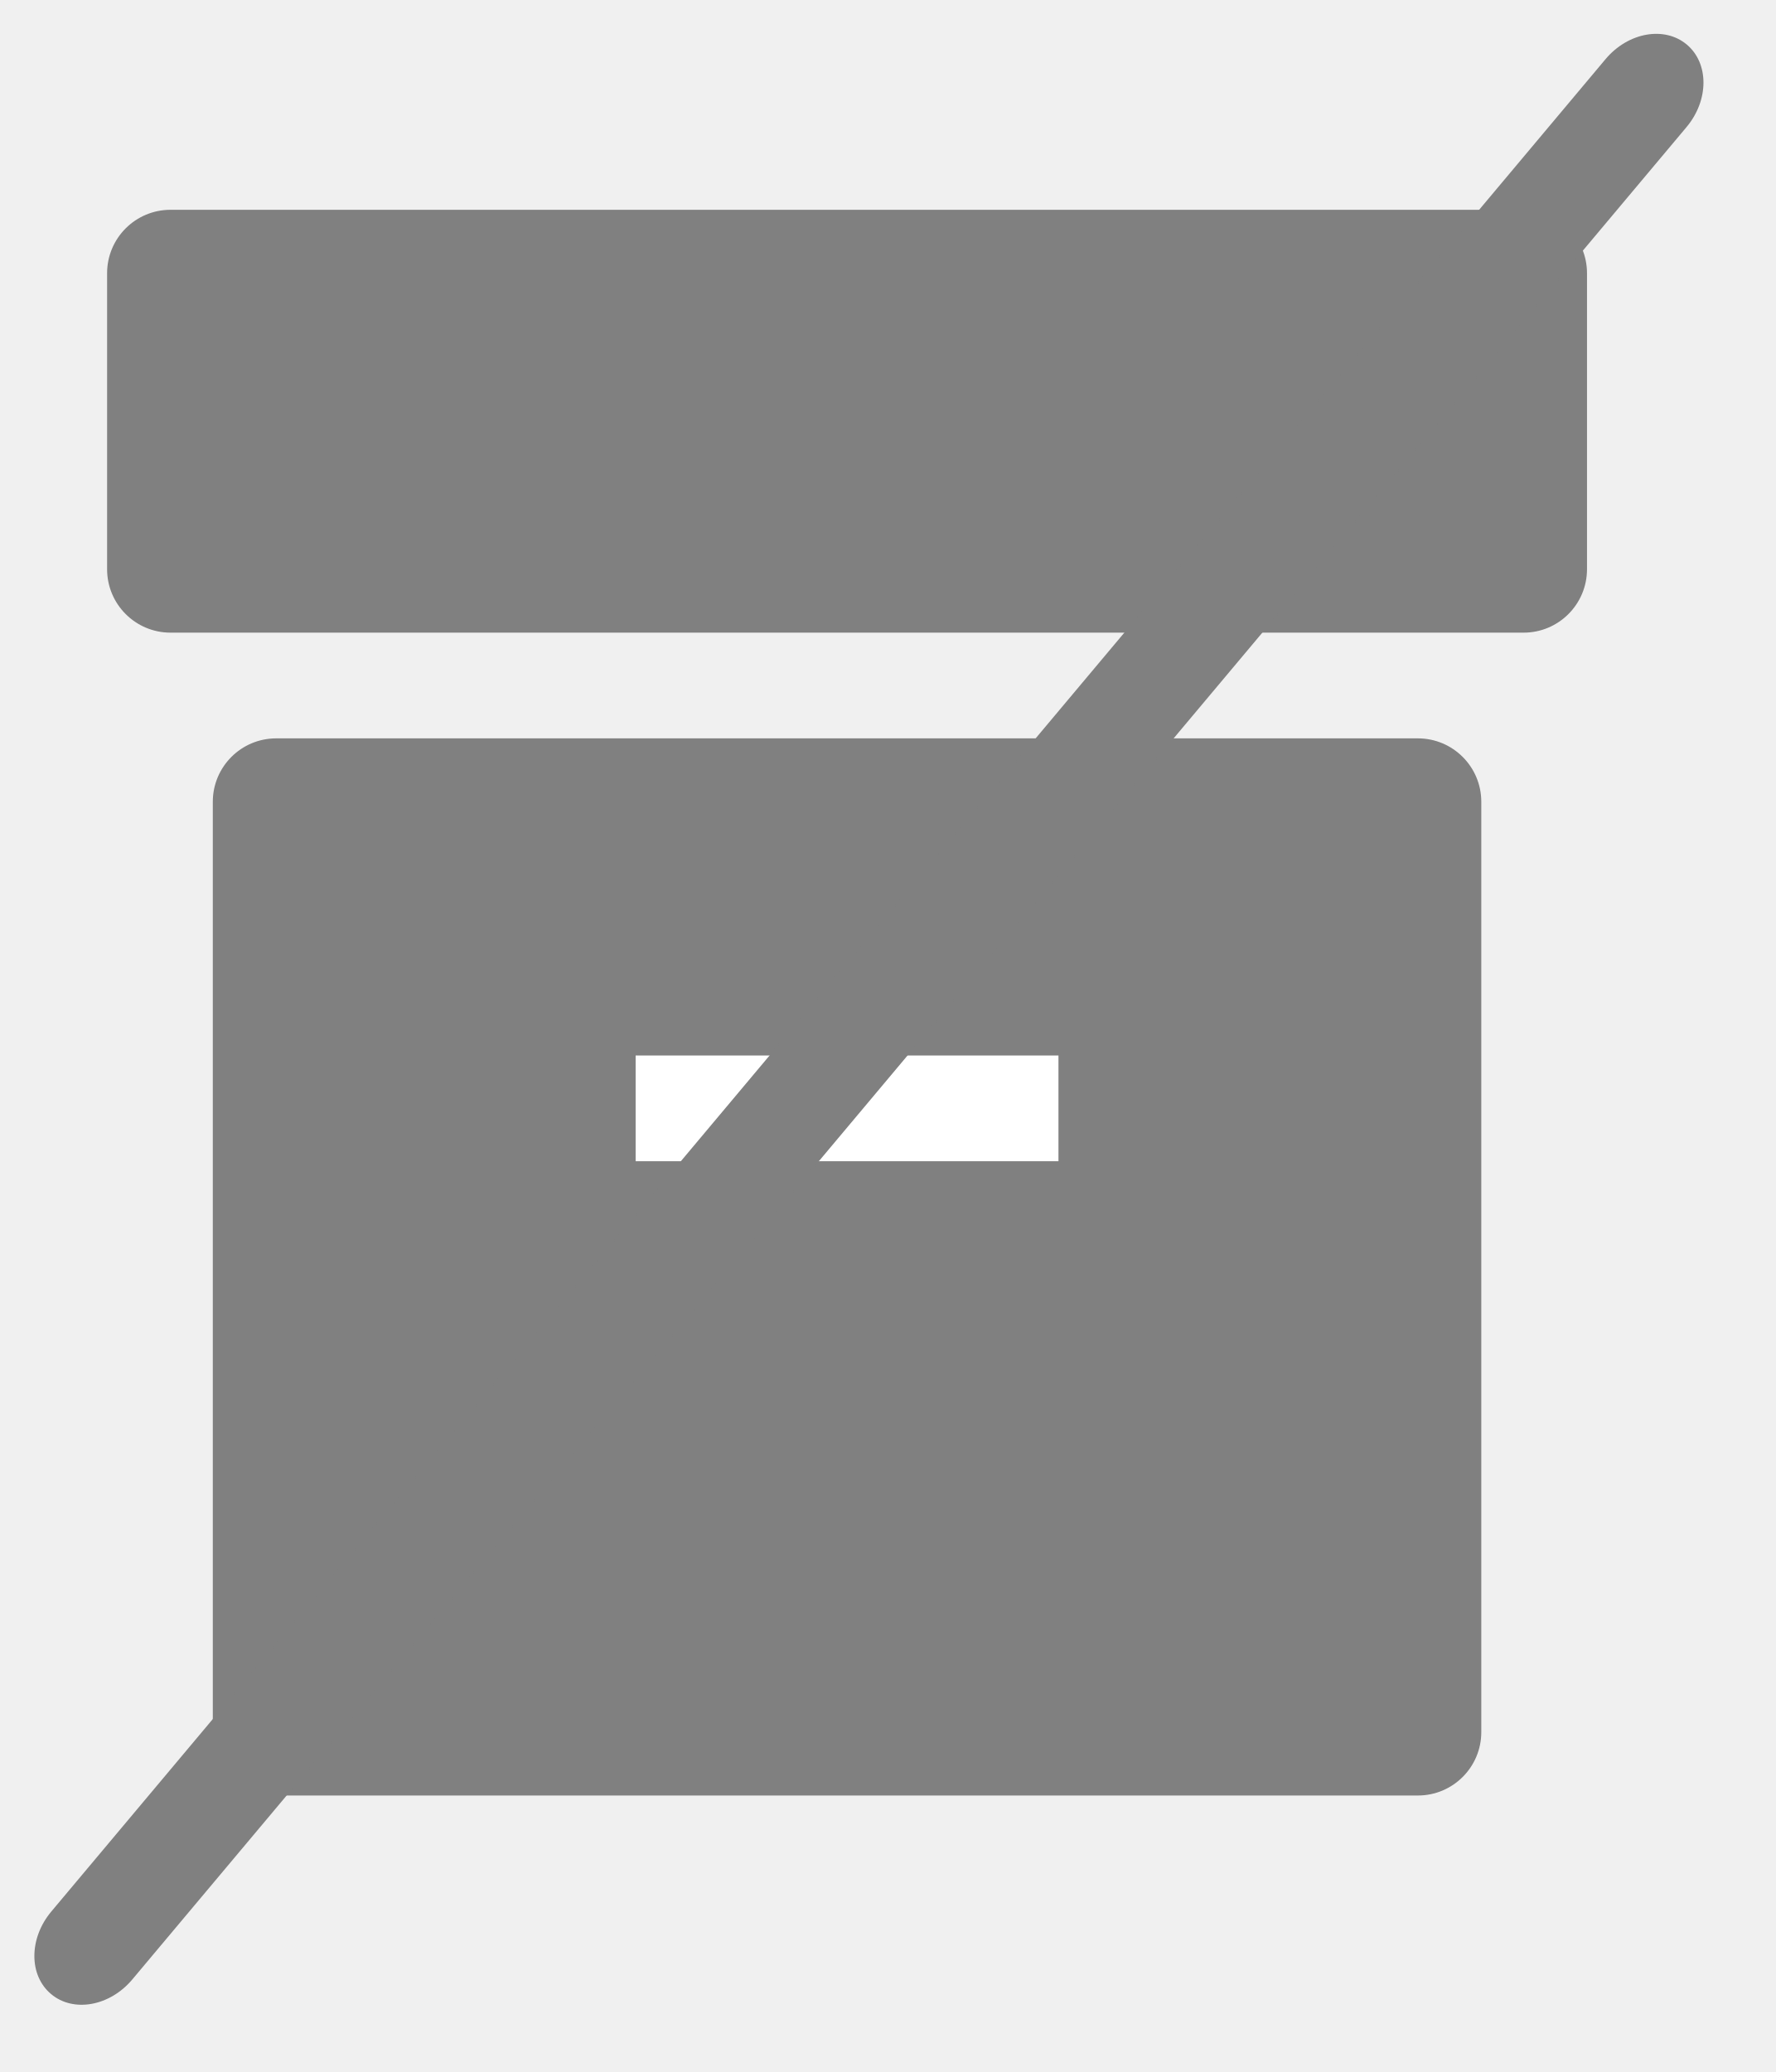
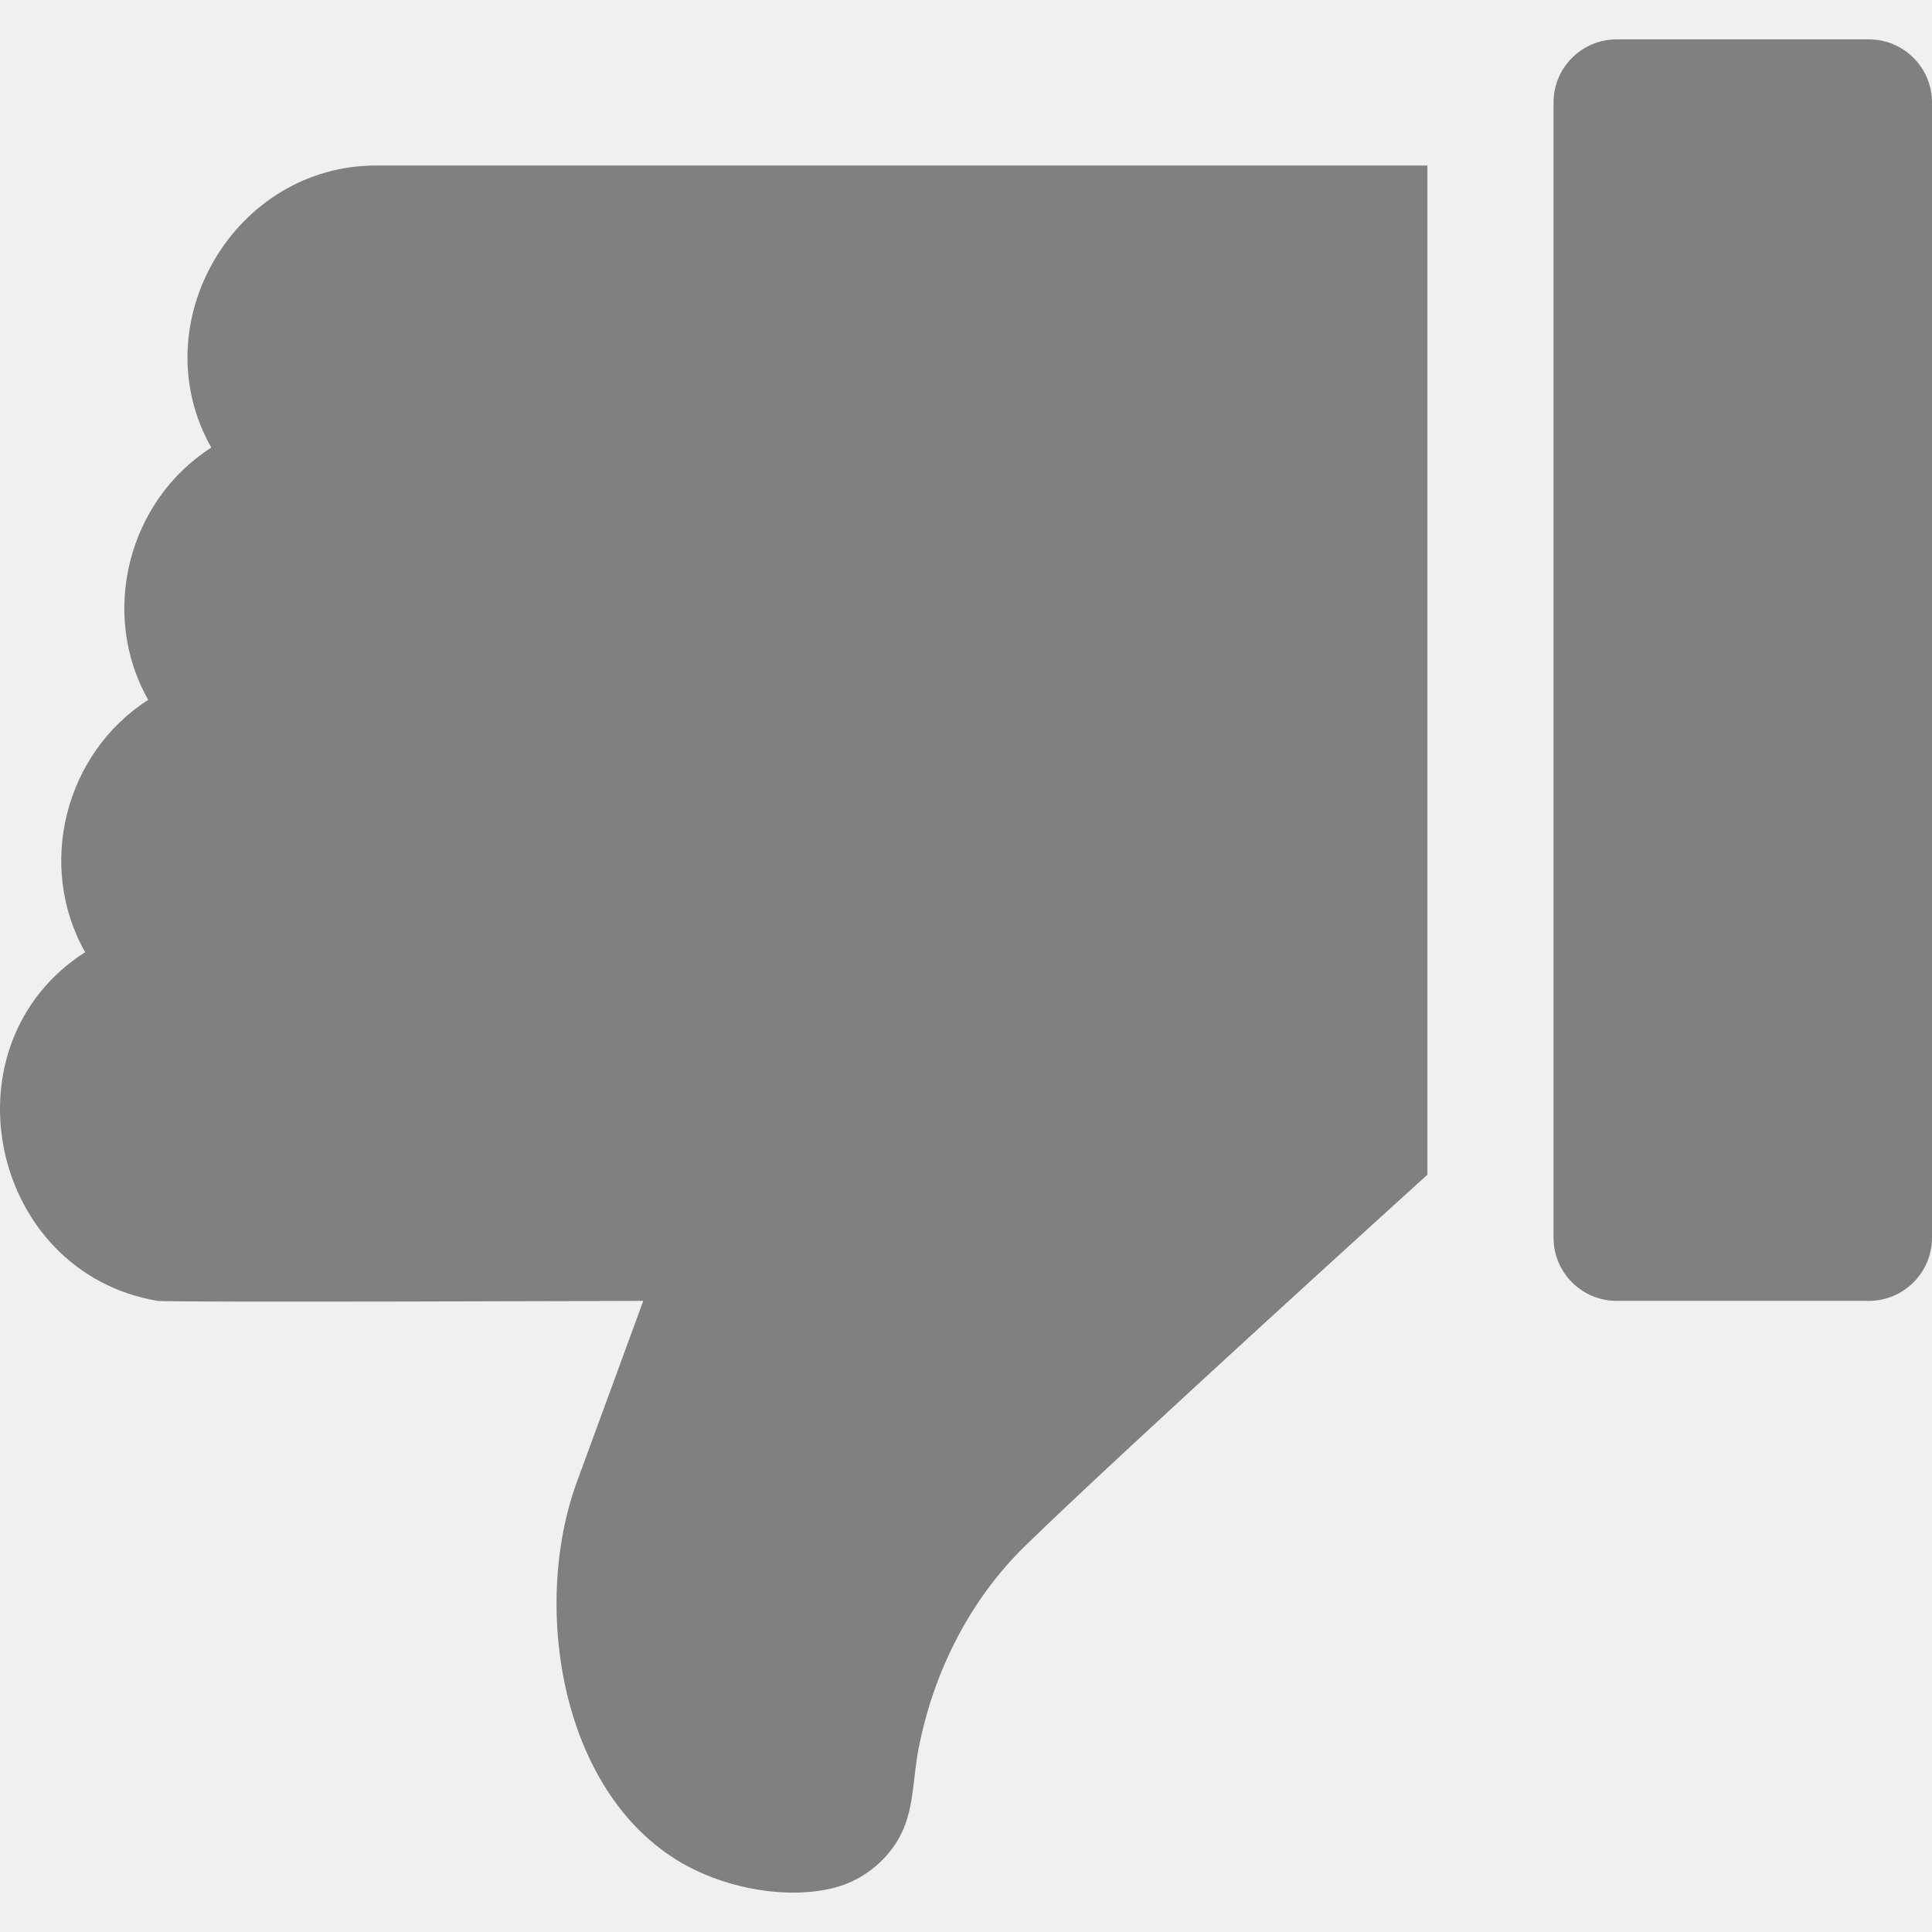
- <svg xmlns="http://www.w3.org/2000/svg" viewBox="0 0 84 98">
-   <g transform="translate(0.5 0.5)">
-     <g class="svg-downvote" fill="grey">
-       <g transform="translate(4.5658 9.4226)">
-         <g class="Prim.cls">
-           <g transform="translate(5 25)">
-             <rect x="0" y="0" width="60" height="50" rx="3" />
-           </g>
-           <g>
-             <rect x="0" y="0" width="70" height="20" rx="3" />
-           </g>
-           <g transform="translate(25 40)">
-             <rect x="0" y="0" width="20" height="5" fill="white" />
-           </g>
-         </g>
+ <svg xmlns="http://www.w3.org/2000/svg" viewBox="0 0 511.999 511.999" fill="grey">
+   <g transform="matrix(-1 -1.22465e-16 1.22465e-16 -1 511.999 511.999)">
+     <g>
+       <g>
+         <path d="M83.578,167.256H16.716C7.524,167.256,0,174.742,0,183.971v300.881c0,9.225,7.491,16.713,16.716,16.713h66.862    c9.225,0,16.716-7.489,16.716-16.713V183.971C100.294,174.742,92.769,167.256,83.578,167.256z" data-original="#000000" class="active-path" />
      </g>
-       <g transform="translate(38.1003 -12.4733) rotate(40 2.5 60.1835)">
-         <rect x="0" y="0" width="5" height="120.367" rx="3" />
+     </g>
+     <g>
+       <g>
+         <path d="M470.266,167.256c-2.692-0.456-128.739,0-128.739,0l17.606-48.032c12.148-33.174,4.283-83.827-29.424-101.835    c-10.975-5.864-26.309-8.809-38.672-5.697c-7.09,1.784-13.321,6.478-17.035,12.767c-4.271,7.233-3.83,15.676-5.351,23.696    c-3.857,20.342-13.469,39.683-28.354,54.2c-25.952,25.311-106.571,98.331-106.571,98.331v267.45h278.593    c37.592,0.022,62.228-41.958,43.687-74.749c22.101-14.155,29.66-43.97,16.716-66.862c22.102-14.155,29.66-43.97,16.716-66.862    C527.572,235.24,514.823,174.792,470.266,167.256z" data-original="#000000" class="active-path" />
      </g>
    </g>
  </g>
</svg>
